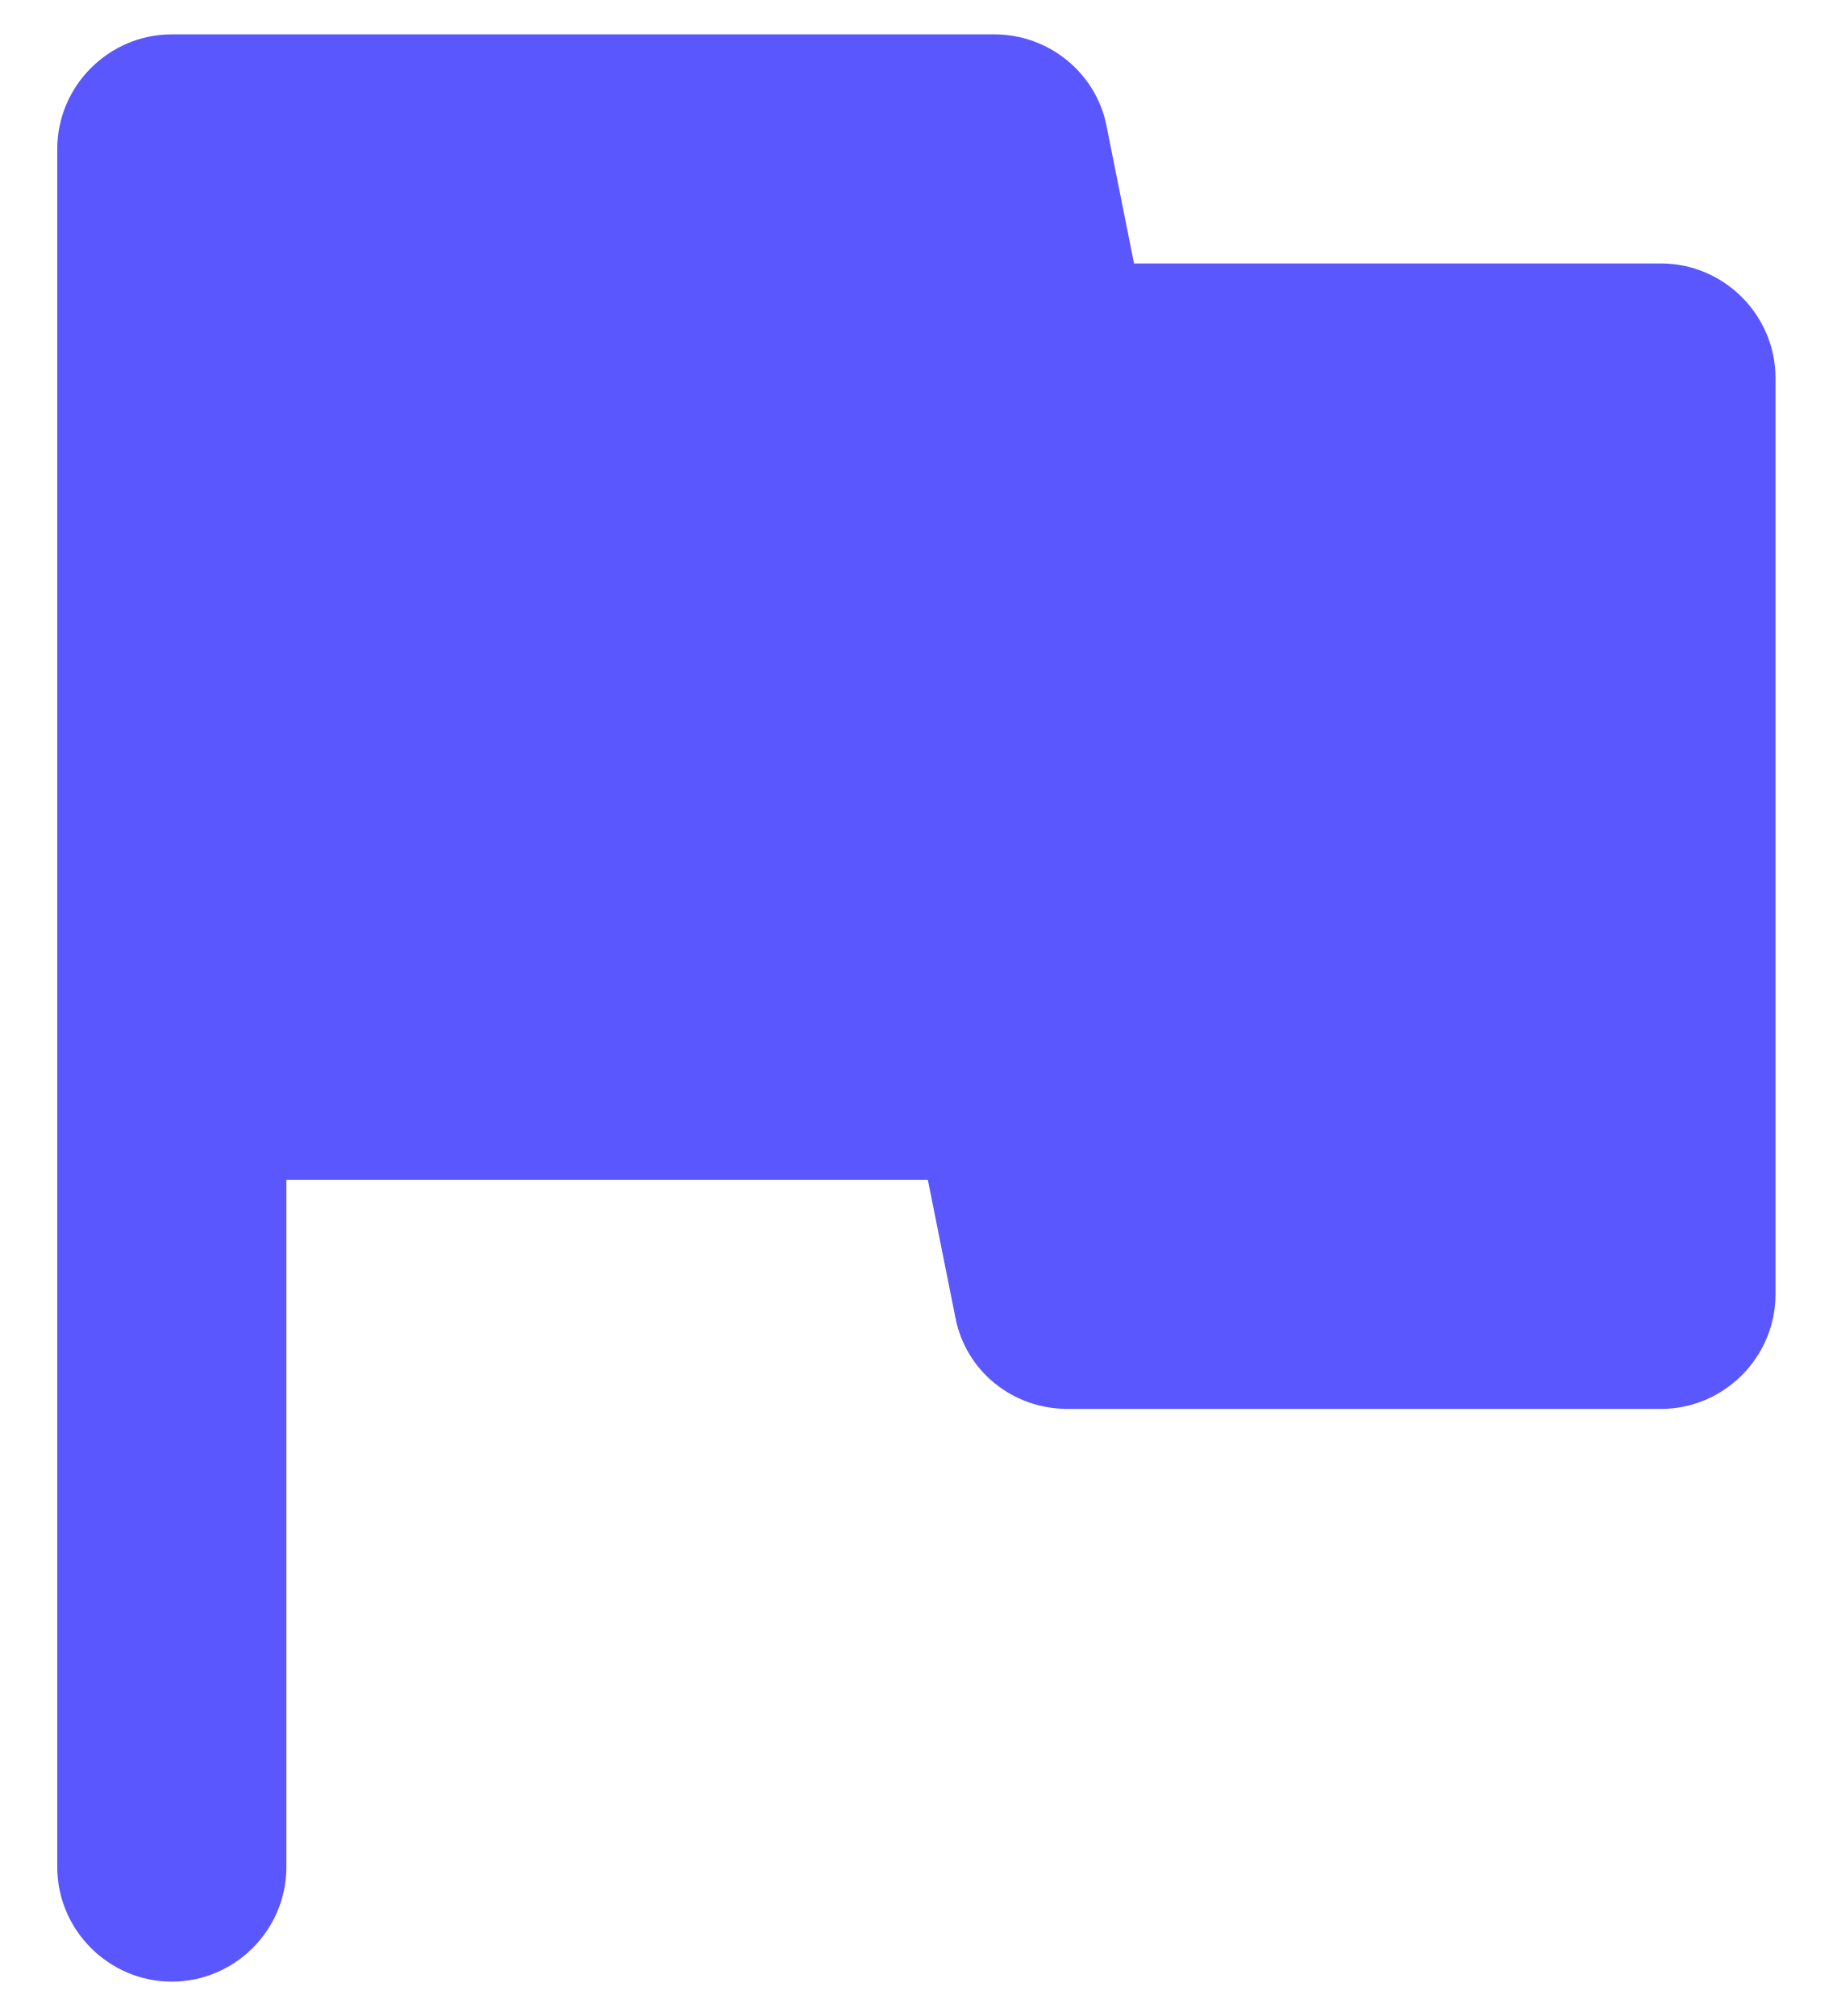
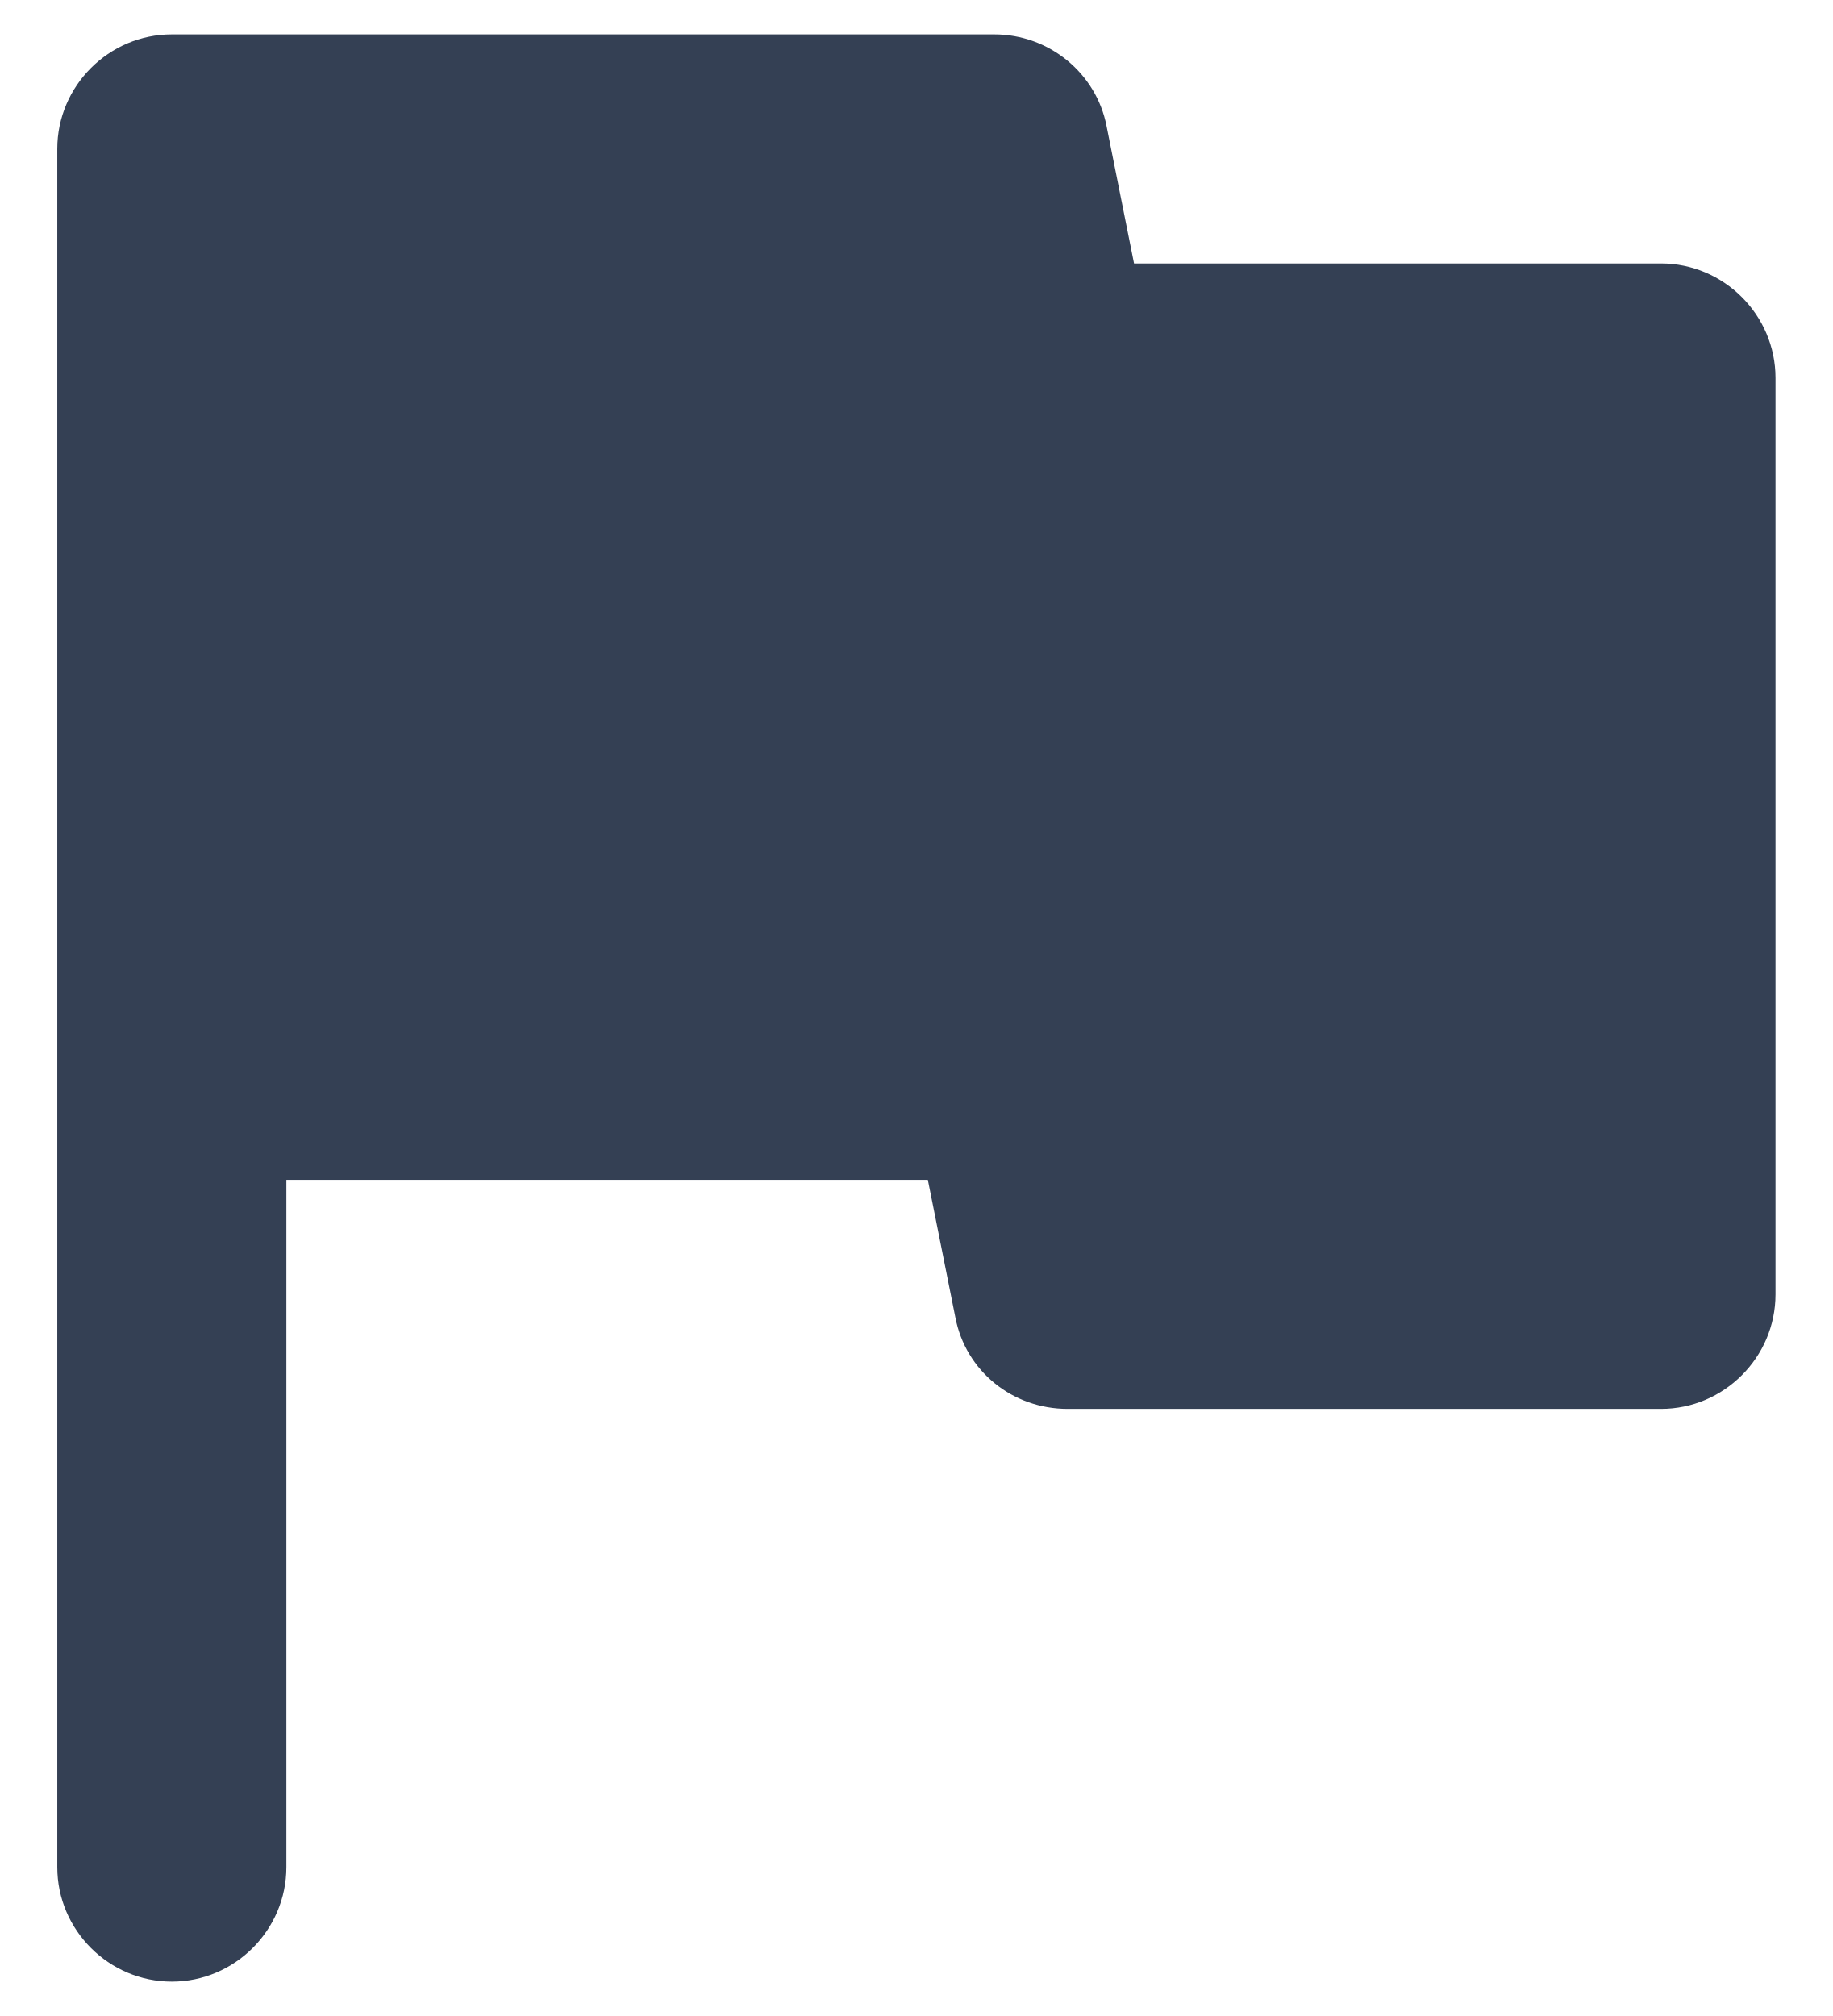
<svg xmlns="http://www.w3.org/2000/svg" width="20" height="22" viewBox="0 0 20 22" fill="none">
-   <path d="M12.375 2.875L12.075 1.375C11.963 0.8 11.45 0.375 10.85 0.375H1.875C1.188 0.375 0.625 0.938 0.625 1.625V20.375C0.625 21.062 1.188 21.625 1.875 21.625C2.562 21.625 3.125 21.062 3.125 20.375V12.875H10.125L10.425 14.375C10.537 14.963 11.05 15.375 11.65 15.375H18.125C18.812 15.375 19.375 14.812 19.375 14.125V4.125C19.375 3.438 18.812 2.875 18.125 2.875H12.375Z" fill="#5A57FF" />
+   <path d="M12.375 2.875L12.075 1.375C11.963 0.8 11.45 0.375 10.85 0.375H1.875C1.188 0.375 0.625 0.938 0.625 1.625V20.375C0.625 21.062 1.188 21.625 1.875 21.625C2.562 21.625 3.125 21.062 3.125 20.375V12.875H10.125L10.425 14.375C10.537 14.963 11.05 15.375 11.65 15.375H18.125C18.812 15.375 19.375 14.812 19.375 14.125V4.125C19.375 3.438 18.812 2.875 18.125 2.875H12.375Z" fill="#344054" />
</svg>
